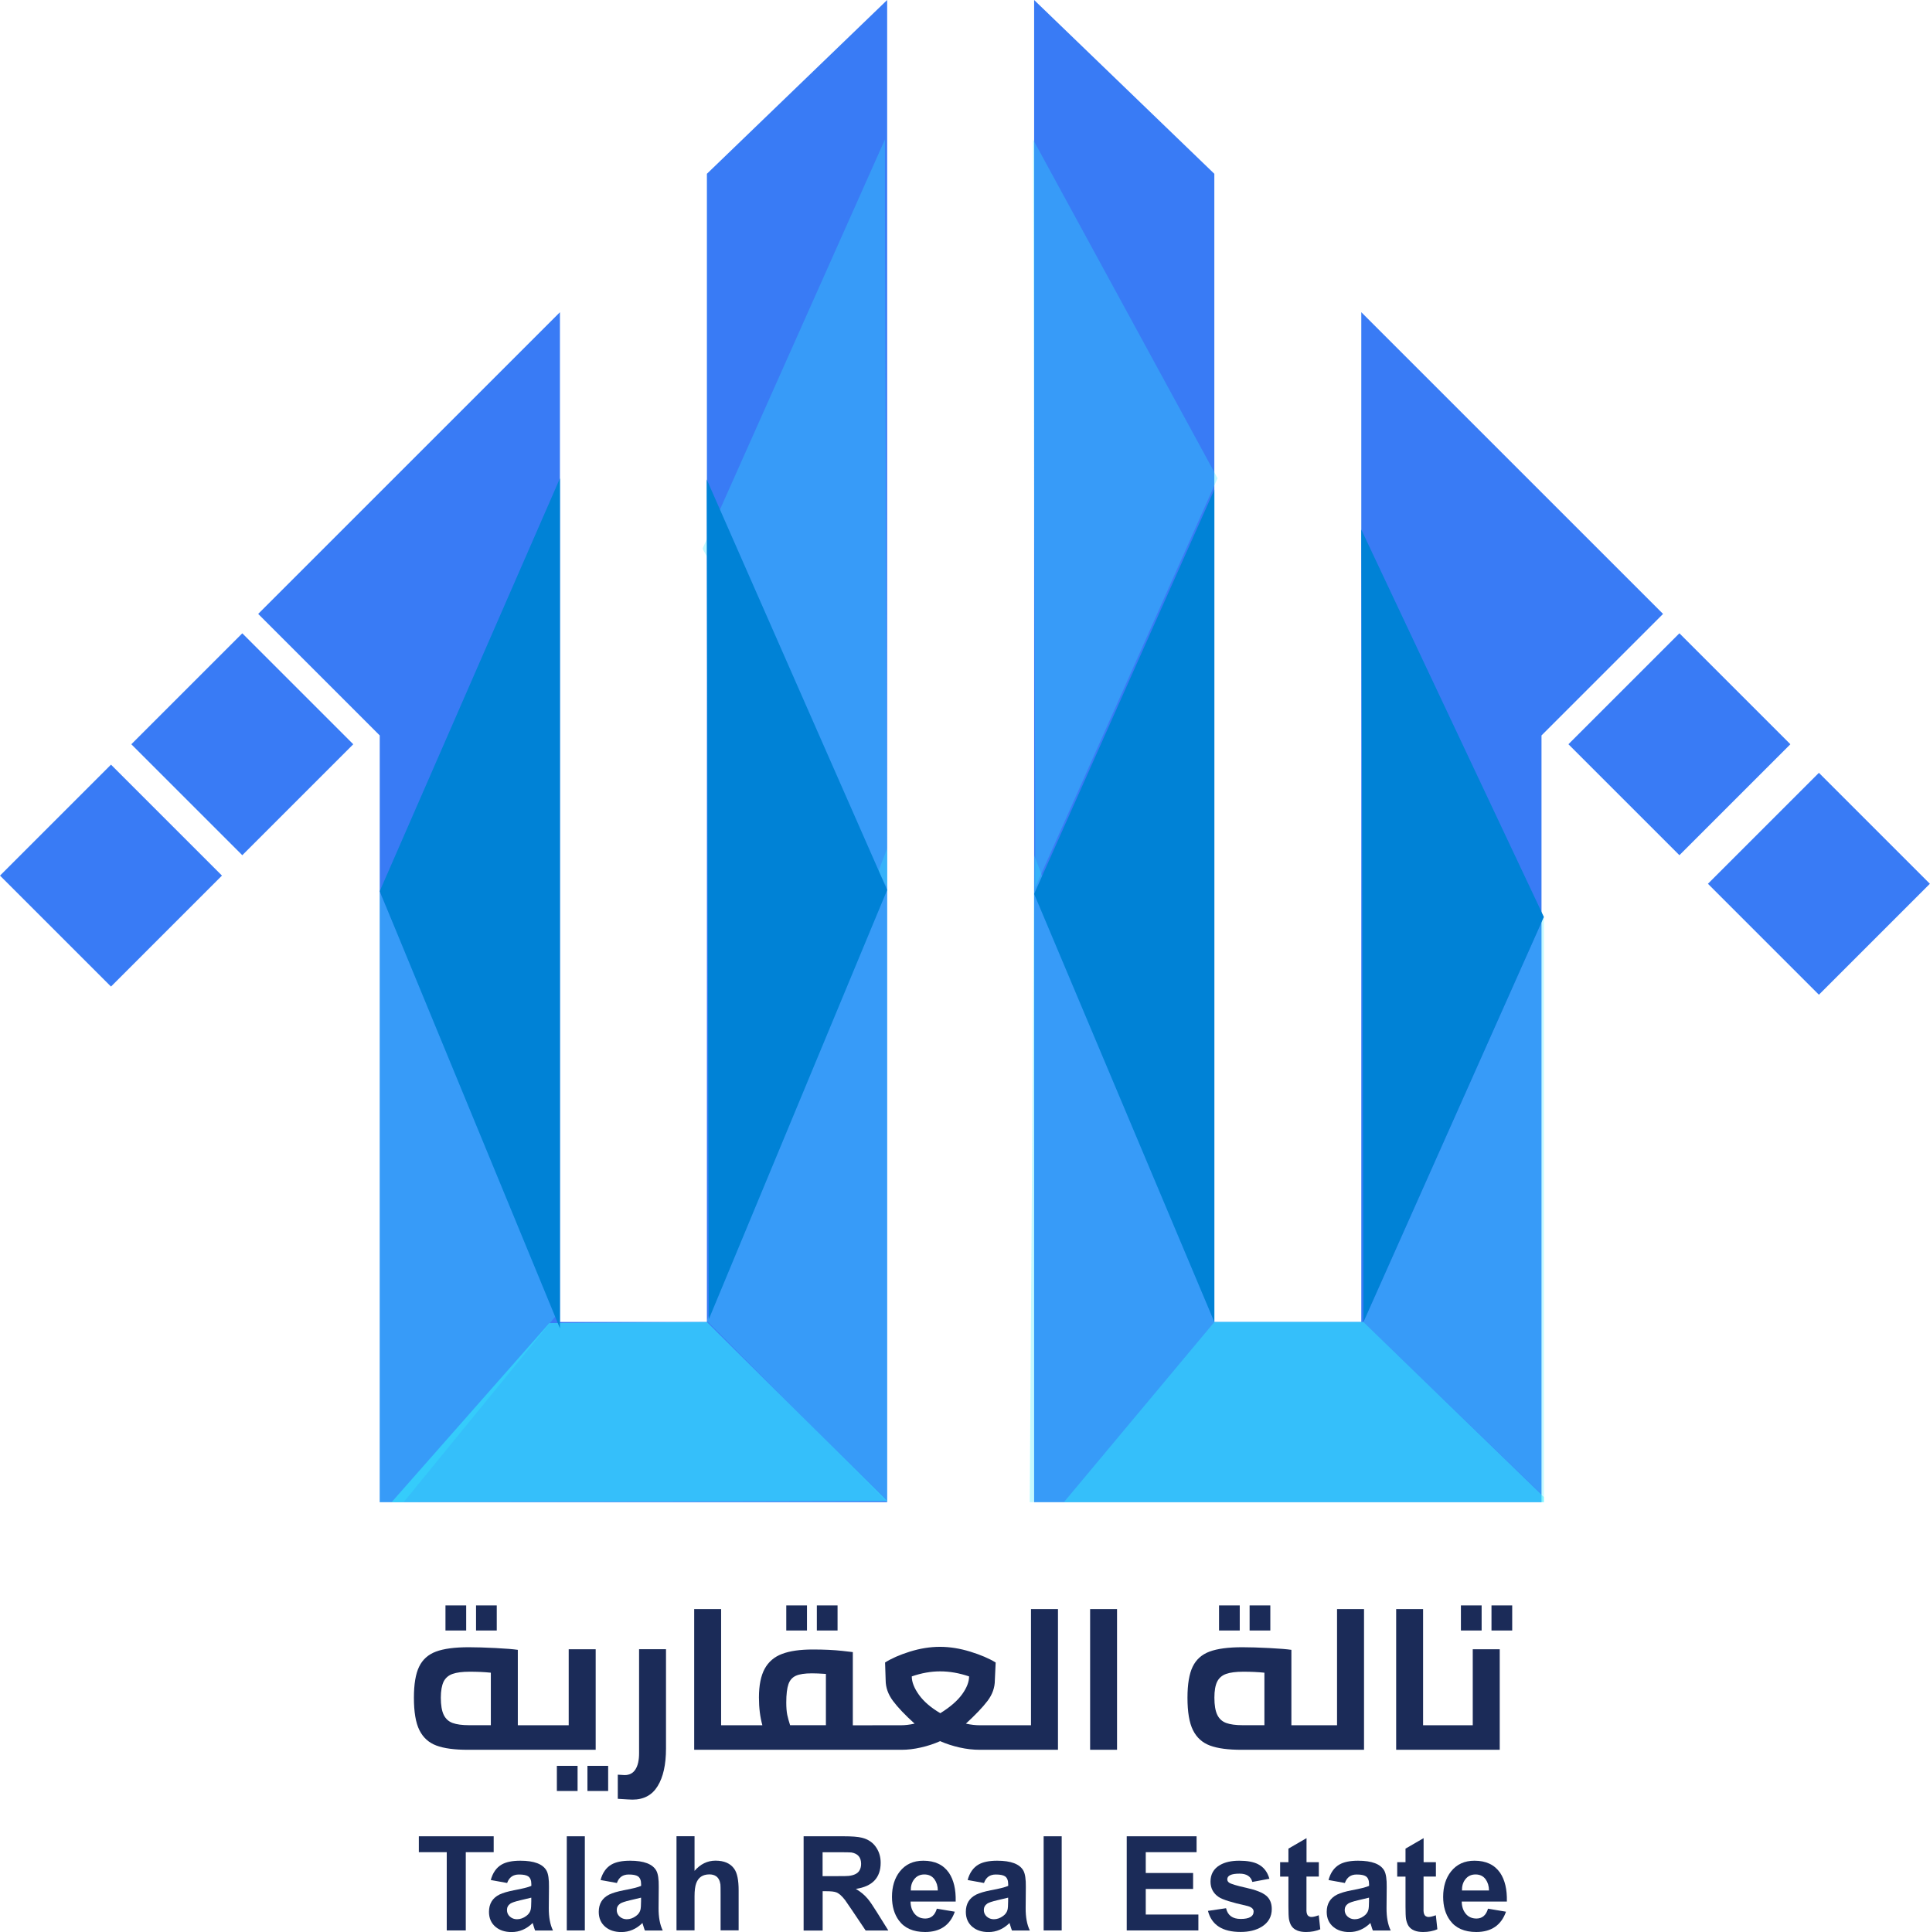
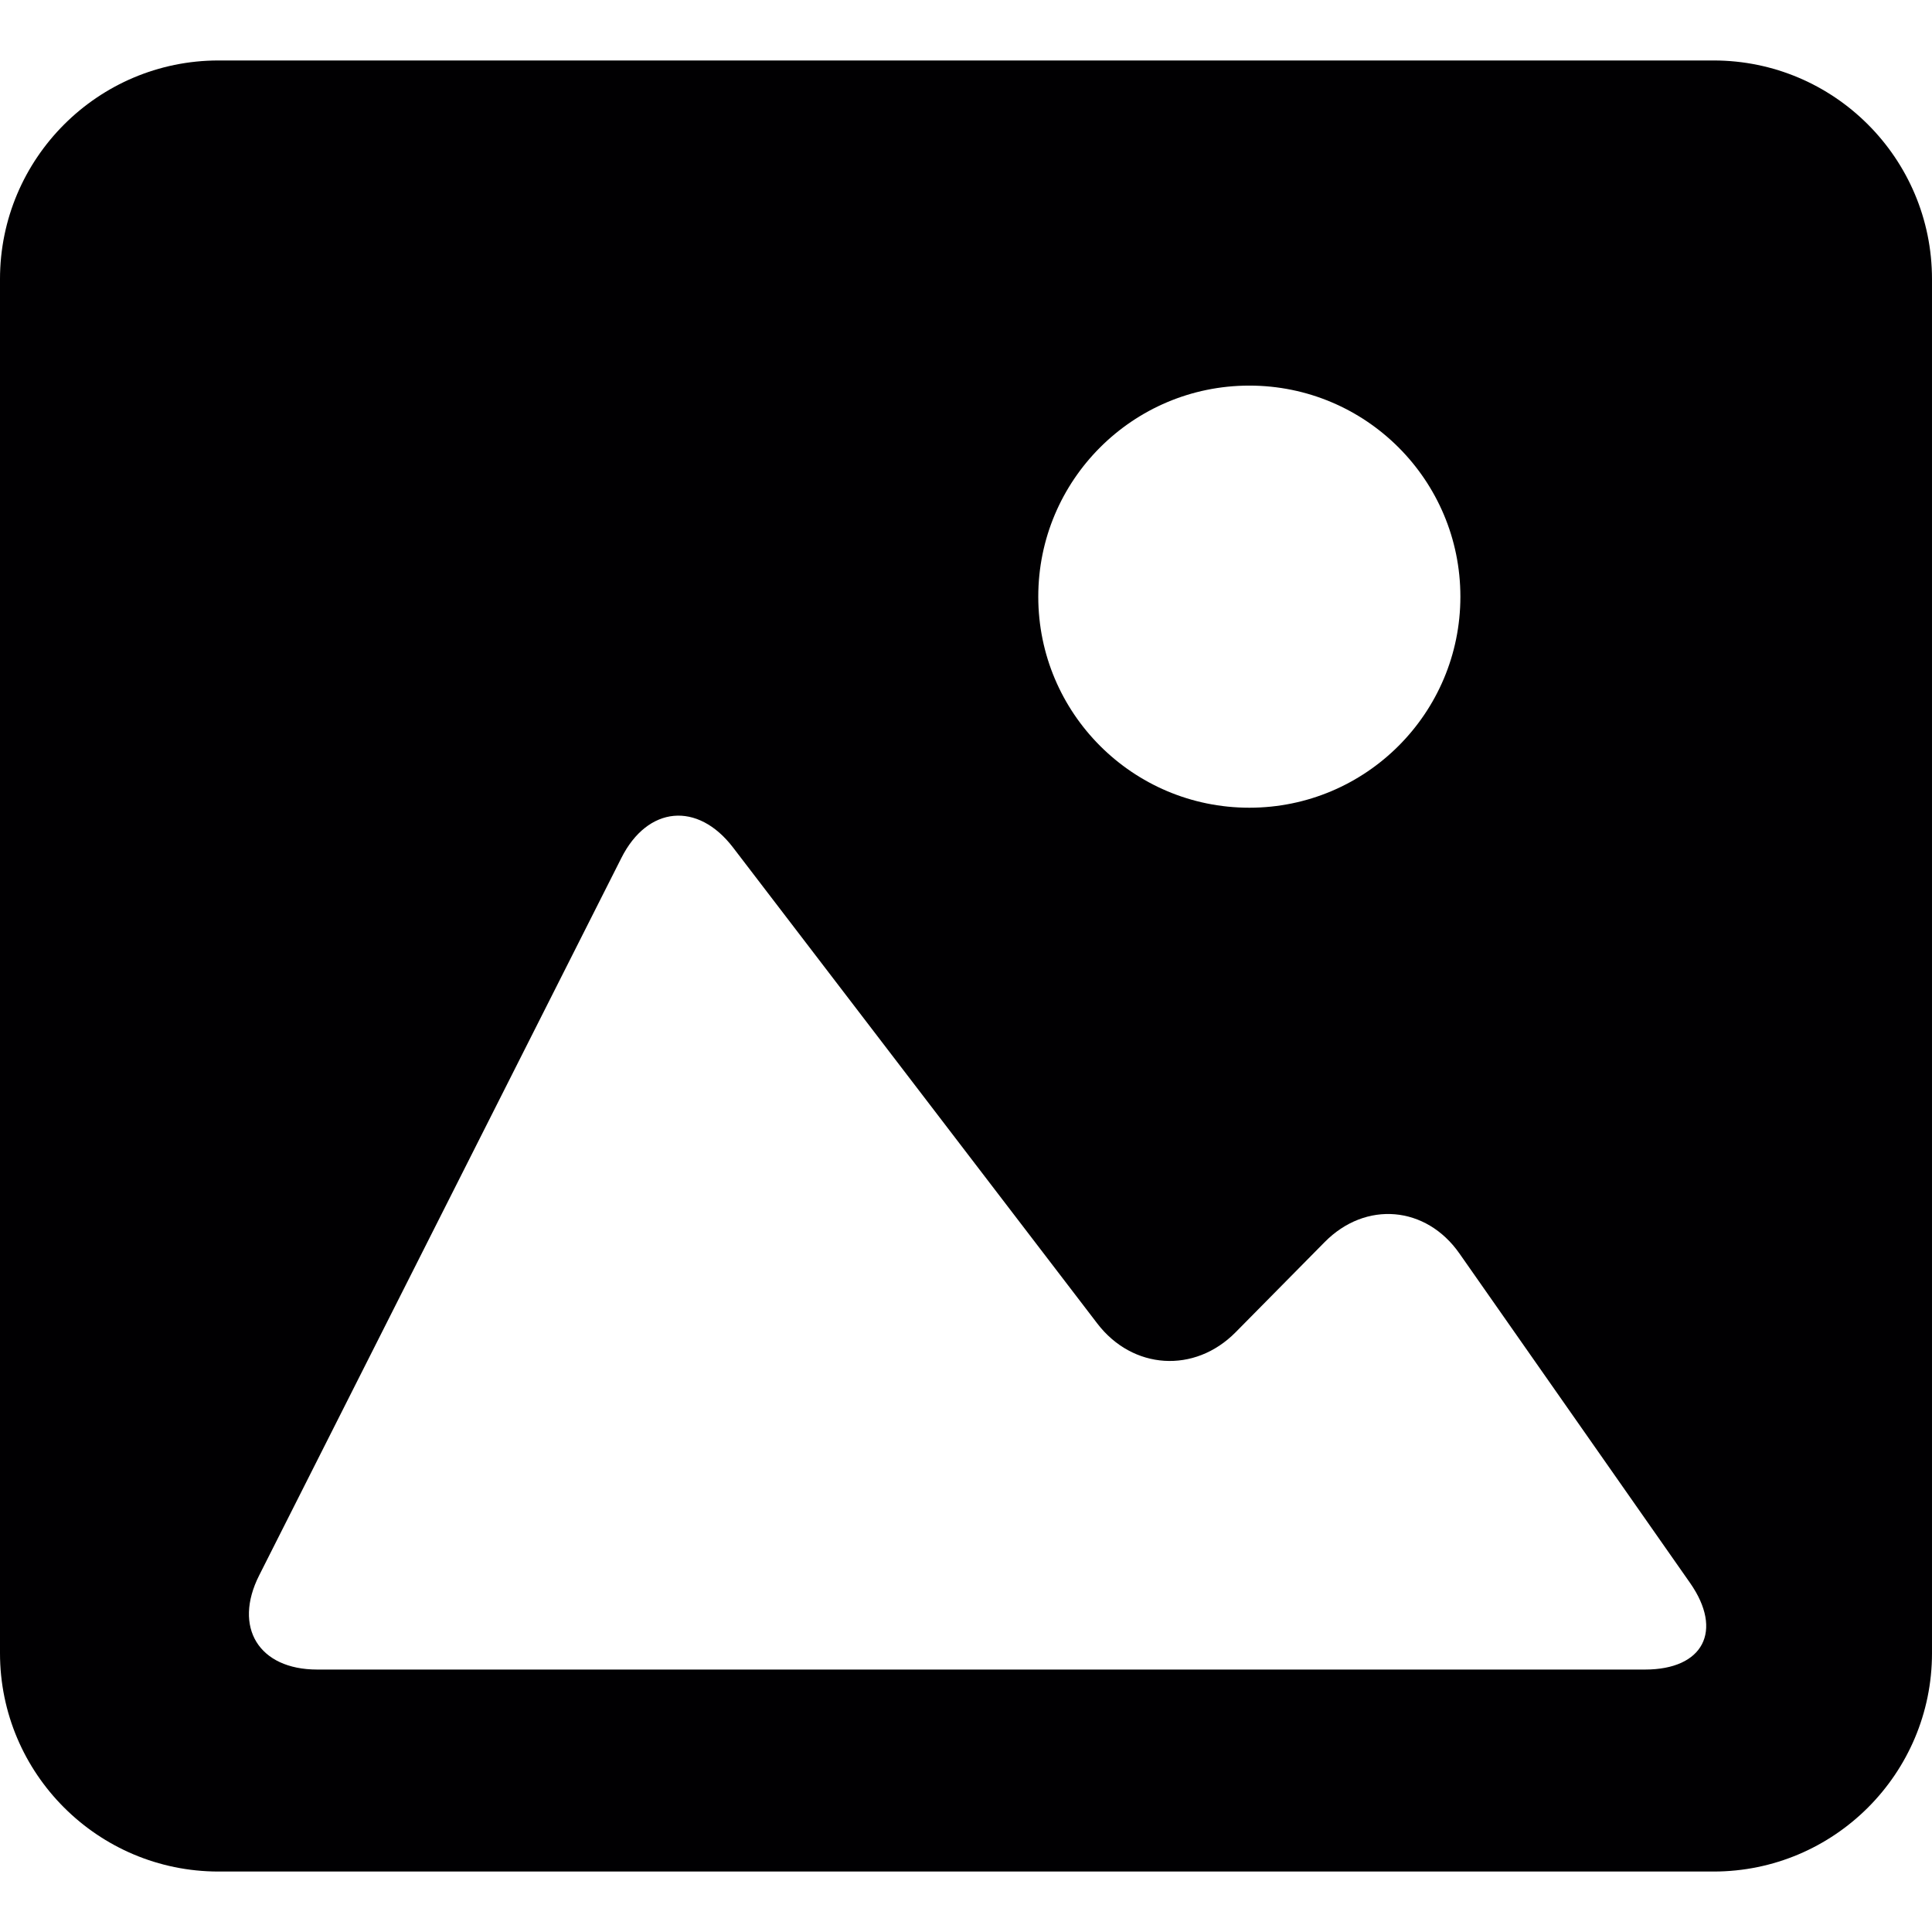
- <svg xmlns="http://www.w3.org/2000/svg" version="1.1" id="Layer_1" x="0px" y="0px" viewBox="0 0 332.64 333.05" style="enable-background:new 0 0 332.64 333.05;" xml:space="preserve">
-   <style type="text/css">
- 	.st0{fill:#1B2B58;}
- 	.st1{fill:#397BF5;}
- 	.st2{opacity:0.29;fill:#32ECFE;}
- 	.st3{fill:#0082D6;}
- 	.st4{opacity:0.6;fill:#32ECFE;}
- </style>
+ <svg xmlns="http://www.w3.org/2000/svg" version="1.1" id="Capa_1" x="0px" y="0px" viewBox="0 0 298.73 298.73" style="enable-background:new 0 0 298.73 298.73;" xml:space="preserve">
  <g>
-     <path class="st0" d="M92.86,297.41v4.23H80.63c-2.29,0-4.09-0.24-5.41-0.73c-1.32-0.49-2.29-1.37-2.93-2.65   c-0.64-1.28-0.95-3.15-0.95-5.6c0-2.33,0.3-4.12,0.9-5.35c0.6-1.24,1.57-2.1,2.91-2.6c1.34-0.5,3.22-0.75,5.65-0.75   c1.29,0,2.84,0.05,4.64,0.14c1.8,0.09,3.07,0.2,3.81,0.31v13H92.86z M75.98,292.66c0,1.29,0.17,2.28,0.5,2.96   c0.33,0.68,0.85,1.15,1.54,1.4c0.69,0.25,1.64,0.38,2.84,0.38h3.74v-9.05c-1.16-0.12-2.37-0.17-3.64-0.17   c-1.27,0-2.26,0.13-2.96,0.38c-0.71,0.25-1.22,0.7-1.54,1.33C76.15,290.54,75.98,291.46,75.98,292.66L75.98,292.66z M76.78,276.75   h3.57v4.33h-3.57V276.75z M82.05,276.75h3.57v4.33h-3.57V276.75z M102.67,284.31v17.33h-9.81v-4.23h5.16v-13.1H102.67z    M95.98,304.41h3.57v4.33h-3.57V304.41z M101.25,304.41h3.57v4.33h-3.57V304.41z M109.01,310.23c-0.3,0-1.14-0.05-2.53-0.14v-4.16   l1.18,0.07c0.83,0,1.46-0.33,1.87-0.99c0.42-0.66,0.62-1.59,0.62-2.79v-17.92h4.64v17.12c0,2.77-0.48,4.93-1.44,6.48   C112.4,309.46,110.95,310.23,109.01,310.23L109.01,310.23z M127.69,297.41v4.23h-8.04v-24.26h4.64v20.03H127.69z M150.36,297.41   v4.23h-22.67v-4.23h3.71c-0.39-1.41-0.59-3-0.59-4.78c0-2.1,0.33-3.75,0.99-4.96c0.66-1.2,1.66-2.06,3-2.56   c1.34-0.51,3.11-0.76,5.3-0.76c1.94,0,3.64,0.08,5.09,0.24l1.8,0.21v12.62H150.36z M135.52,276.75h3.57v4.33h-3.57V276.75z    M135.52,293.49c0,0.88,0.06,1.59,0.17,2.13c0.12,0.54,0.28,1.14,0.49,1.78h6.17v-8.84c-1.02-0.07-1.81-0.1-2.39-0.1   c-1.25,0-2.18,0.14-2.79,0.42c-0.61,0.28-1.04,0.76-1.28,1.46C135.65,291.03,135.52,292.08,135.52,293.49L135.52,293.49z    M140.79,276.75h3.57v4.33h-3.57V276.75z M173.44,297.41v4.23h-4.54c-1.16,0-2.33-0.13-3.52-0.4c-1.19-0.27-2.3-0.63-3.34-1.09   c-1.04,0.46-2.14,0.83-3.31,1.09c-1.17,0.27-2.28,0.4-3.34,0.4h-5.03v-4.23h4.92c0.72,0,1.5-0.09,2.36-0.28   c-1.64-1.48-2.88-2.78-3.73-3.92c-0.84-1.13-1.26-2.32-1.26-3.57l-0.1-3.05c1.09-0.69,2.51-1.32,4.26-1.87   c1.76-0.55,3.49-0.83,5.2-0.83c1.69,0,3.43,0.28,5.22,0.83c1.79,0.55,3.25,1.18,4.38,1.87l-0.14,3.05c0,1.27-0.42,2.46-1.26,3.57   c-0.84,1.11-2.09,2.41-3.73,3.92c0.85,0.19,1.65,0.28,2.39,0.28H173.44z M162.07,295.33c1.71-1.06,2.96-2.15,3.76-3.26   c0.8-1.11,1.2-2.14,1.2-3.08c-1.71-0.58-3.37-0.87-4.99-0.87c-1.59,0-3.22,0.29-4.89,0.87c0,0.97,0.42,2.03,1.25,3.19   C159.23,293.33,160.45,294.38,162.07,295.33L162.07,295.33z M182.35,277.38v24.26h-8.91v-4.23h4.26v-20.03H182.35z M187.89,277.38   h4.64v24.26h-4.64V277.38z M226.19,297.41v4.23h-12.23c-2.29,0-4.09-0.24-5.41-0.73c-1.32-0.49-2.29-1.37-2.93-2.65   c-0.64-1.28-0.95-3.15-0.95-5.6c0-2.33,0.3-4.12,0.9-5.35c0.6-1.24,1.57-2.1,2.91-2.6c1.34-0.5,3.22-0.75,5.65-0.75   c1.29,0,2.84,0.05,4.64,0.14c1.8,0.09,3.07,0.2,3.81,0.31v13H226.19z M209.31,292.66c0,1.29,0.17,2.28,0.5,2.96   c0.33,0.68,0.85,1.15,1.54,1.4c0.69,0.25,1.64,0.38,2.84,0.38h3.74v-9.05c-1.16-0.12-2.37-0.17-3.64-0.17   c-1.27,0-2.26,0.13-2.96,0.38c-0.71,0.25-1.22,0.7-1.54,1.33C209.47,290.54,209.31,291.46,209.31,292.66L209.31,292.66z    M210.11,276.75h3.57v4.33h-3.57V276.75z M215.38,276.75h3.57v4.33h-3.57V276.75z M235.1,277.38v24.26h-8.91v-4.23h4.26v-20.03   H235.1z M248.68,297.41v4.23h-8.04v-24.26h4.64v20.03H248.68z M258.49,284.31v17.33h-9.81v-4.23h5.16v-13.1H258.49z M251.8,276.75   h3.57v4.33h-3.57V276.75z M257.07,276.75h3.57v4.33h-3.57V276.75z" />
-     <g>
-       <path class="st0" d="M77,332.78v-13.49h-4.81v-2.74h12.9v2.74h-4.81v13.49H77z" />
-       <path class="st0" d="M87.41,324.6l-2.82-0.51c0.34-1.25,0.96-2.13,1.86-2.66c0.77-0.45,1.85-0.67,3.23-0.67    c2.39,0,3.9,0.58,4.53,1.73c0.29,0.54,0.43,1.47,0.41,2.8l-0.03,3.63c-0.01,1.57,0.23,2.86,0.72,3.87h-3.08    c-0.09-0.22-0.19-0.53-0.31-0.93c-0.05-0.19-0.09-0.31-0.11-0.36c-1.06,1.04-2.27,1.56-3.63,1.56c-1.12,0-2.04-0.29-2.75-0.88    c-0.77-0.64-1.15-1.51-1.15-2.6c0-1.39,0.6-2.39,1.81-2.99c0.58-0.28,1.41-0.52,2.47-0.73c1.47-0.27,2.48-0.52,3.02-0.76v-0.3    c0-0.66-0.19-1.12-0.57-1.36c-0.31-0.2-0.82-0.3-1.54-0.3C88.44,323.13,87.76,323.62,87.41,324.6z M91.57,327.13    c-0.13,0.04-0.76,0.19-1.89,0.45c-0.89,0.21-1.45,0.4-1.7,0.57c-0.4,0.28-0.6,0.64-0.6,1.1c0,0.47,0.17,0.85,0.51,1.15    c0.34,0.3,0.75,0.45,1.21,0.45c0.57,0,1.1-0.19,1.6-0.56c0.38-0.27,0.63-0.61,0.75-1.02c0.08-0.28,0.12-0.78,0.12-1.52V327.13z" />
-       <path class="st0" d="M97.69,332.78v-16.23h3.11v16.23H97.69z" />
-       <path class="st0" d="M106.33,324.6l-2.82-0.51c0.34-1.25,0.96-2.13,1.86-2.66c0.77-0.45,1.85-0.67,3.23-0.67    c2.39,0,3.9,0.58,4.53,1.73c0.29,0.54,0.43,1.47,0.41,2.8l-0.03,3.63c-0.01,1.57,0.23,2.86,0.72,3.87h-3.08    c-0.09-0.22-0.19-0.53-0.31-0.93c-0.05-0.19-0.09-0.31-0.11-0.36c-1.06,1.04-2.27,1.56-3.63,1.56c-1.12,0-2.04-0.29-2.75-0.88    c-0.77-0.64-1.15-1.51-1.15-2.6c0-1.39,0.6-2.39,1.81-2.99c0.58-0.28,1.4-0.52,2.47-0.73c1.47-0.27,2.48-0.52,3.02-0.76v-0.3    c0-0.66-0.19-1.12-0.57-1.36c-0.31-0.2-0.82-0.3-1.54-0.3C107.35,323.13,106.67,323.62,106.33,324.6z M110.49,327.13    c-0.13,0.04-0.76,0.19-1.89,0.45c-0.89,0.21-1.45,0.4-1.7,0.57c-0.4,0.28-0.6,0.64-0.6,1.1c0,0.47,0.17,0.85,0.51,1.15    c0.34,0.3,0.75,0.45,1.21,0.45c0.57,0,1.1-0.19,1.6-0.56c0.38-0.27,0.63-0.61,0.75-1.02c0.08-0.28,0.12-0.78,0.12-1.52V327.13z" />
-       <path class="st0" d="M119.71,316.55v5.96c1.01-1.17,2.22-1.76,3.61-1.76c1.49,0,2.57,0.47,3.23,1.41    c0.51,0.72,0.76,1.95,0.76,3.71v6.9h-3.11v-6.22c0-0.95-0.01-1.51-0.03-1.7c-0.1-0.69-0.36-1.16-0.77-1.43    c-0.3-0.2-0.67-0.3-1.13-0.3c-1.14,0-1.9,0.51-2.27,1.52c-0.19,0.51-0.29,1.25-0.29,2.24v5.89h-3.11v-16.23H119.71z" />
-       <path class="st0" d="M138.51,332.78v-16.23h6.9c1.44,0,2.49,0.08,3.15,0.25c1.12,0.28,1.95,0.86,2.51,1.75    c0.48,0.75,0.72,1.6,0.72,2.56c0,2.59-1.43,4.09-4.28,4.51c0.81,0.47,1.51,1.05,2.08,1.74c0.34,0.41,0.86,1.16,1.54,2.26    l1.98,3.17h-3.91l-2.37-3.53c-0.72-1.06-1.11-1.63-1.18-1.72c-0.56-0.73-1.08-1.18-1.55-1.34c-0.34-0.12-0.89-0.18-1.65-0.18    h-0.66v6.78H138.51z M141.78,323.42h2.42c1.21,0,1.9-0.01,2.08-0.04c0.88-0.1,1.48-0.38,1.8-0.85c0.22-0.33,0.34-0.73,0.34-1.22    c0-1.13-0.56-1.78-1.68-1.97c-0.24-0.03-1.04-0.04-2.41-0.04h-2.55V323.42z" />
-       <path class="st0" d="M161.47,329.03l3.1,0.52c-0.82,2.33-2.53,3.5-5.12,3.5c-2.05,0-3.56-0.67-4.53-2    c-0.78-1.07-1.18-2.42-1.18-4.06c0-1.77,0.45-3.23,1.35-4.37c0.98-1.24,2.33-1.86,4.05-1.86c1.99,0,3.46,0.7,4.42,2.09    c0.82,1.22,1.21,2.86,1.16,4.95h-7.78c0.01,0.83,0.23,1.51,0.65,2.05c0.46,0.59,1.1,0.88,1.9,0.88    C160.48,330.72,161.14,330.16,161.47,329.03z M161.64,325.89c-0.01-0.77-0.21-1.41-0.57-1.91c-0.41-0.57-0.99-0.85-1.75-0.85    c-0.75,0-1.33,0.28-1.76,0.84c-0.4,0.51-0.59,1.15-0.58,1.92H161.64z" />
-       <path class="st0" d="M169.6,324.6l-2.82-0.51c0.34-1.25,0.96-2.13,1.86-2.66c0.77-0.45,1.85-0.67,3.23-0.67    c2.39,0,3.9,0.58,4.53,1.73c0.29,0.54,0.43,1.47,0.41,2.8l-0.03,3.63c-0.01,1.57,0.23,2.86,0.72,3.87h-3.08    c-0.09-0.22-0.19-0.53-0.31-0.93c-0.05-0.19-0.09-0.31-0.11-0.36c-1.06,1.04-2.27,1.56-3.63,1.56c-1.12,0-2.04-0.29-2.75-0.88    c-0.77-0.64-1.15-1.51-1.15-2.6c0-1.39,0.6-2.39,1.81-2.99c0.58-0.28,1.4-0.52,2.47-0.73c1.47-0.27,2.48-0.52,3.02-0.76v-0.3    c0-0.66-0.19-1.12-0.57-1.36c-0.31-0.2-0.82-0.3-1.54-0.3C170.62,323.13,169.94,323.62,169.6,324.6z M173.76,327.13    c-0.13,0.04-0.76,0.19-1.89,0.45c-0.89,0.21-1.45,0.4-1.7,0.57c-0.4,0.28-0.6,0.64-0.6,1.1c0,0.47,0.17,0.85,0.51,1.15    c0.34,0.3,0.75,0.45,1.21,0.45c0.57,0,1.1-0.19,1.6-0.56c0.38-0.27,0.63-0.61,0.75-1.02c0.08-0.28,0.12-0.78,0.12-1.52V327.13z" />
-       <path class="st0" d="M179.88,332.78v-16.23h3.11v16.23H179.88z" />
-       <path class="st0" d="M194.2,332.78v-16.23h12.04v2.74h-8.76v3.59h8.16v2.75h-8.16v4.41h9.07v2.74H194.2z" />
-       <path class="st0" d="M208.2,329.41l3.12-0.46c0.28,1.23,1.12,1.85,2.52,1.85c1.48,0,2.23-0.43,2.23-1.29    c0-0.48-0.42-0.81-1.25-0.99c-2.53-0.56-4.12-1.06-4.78-1.51c-0.93-0.63-1.4-1.52-1.4-2.65c0-1.26,0.54-2.21,1.61-2.84    c0.86-0.51,1.98-0.76,3.34-0.76c1.38,0,2.46,0.2,3.23,0.59c0.97,0.49,1.63,1.32,1.97,2.52l-2.94,0.55    c-0.25-0.95-0.99-1.43-2.21-1.43c-1.41,0-2.11,0.33-2.11,0.98c0,0.22,0.1,0.42,0.31,0.57c0.31,0.22,1.31,0.53,2.99,0.9    c1.63,0.36,2.77,0.81,3.41,1.35c0.64,0.54,0.96,1.31,0.96,2.3c0,1.33-0.59,2.36-1.76,3.07c-0.97,0.59-2.17,0.88-3.59,0.88    C210.7,333.05,208.83,331.84,208.2,329.41z" />
-       <path class="st0" d="M227.31,321.01v2.48h-2.13v4.74c0,0.92,0,1.28-0.01,1.1c0.02,0.5,0.14,0.82,0.35,0.97    c0.15,0.1,0.32,0.16,0.53,0.16c0.29,0,0.71-0.1,1.25-0.3l0.26,2.42c-0.72,0.31-1.54,0.47-2.46,0.47c-1.19,0-2.02-0.34-2.49-1.02    c-0.2-0.29-0.35-0.69-0.45-1.21c-0.06-0.4-0.09-1.13-0.09-2.19v-5.13h-1.43v-2.48h1.43v-2.34l3.12-1.81v4.15H227.31z" />
-       <path class="st0" d="M231.8,324.6l-2.82-0.51c0.34-1.25,0.96-2.13,1.86-2.66c0.77-0.45,1.85-0.67,3.23-0.67    c2.39,0,3.9,0.58,4.53,1.73c0.29,0.54,0.43,1.47,0.41,2.8l-0.03,3.63c-0.01,1.57,0.23,2.86,0.72,3.87h-3.08    c-0.09-0.22-0.19-0.53-0.31-0.93c-0.05-0.19-0.09-0.31-0.11-0.36c-1.06,1.04-2.27,1.56-3.63,1.56c-1.12,0-2.04-0.29-2.75-0.88    c-0.77-0.64-1.15-1.51-1.15-2.6c0-1.39,0.6-2.39,1.81-2.99c0.58-0.28,1.4-0.52,2.47-0.73c1.47-0.27,2.48-0.52,3.02-0.76v-0.3    c0-0.66-0.19-1.12-0.57-1.36c-0.31-0.2-0.82-0.3-1.54-0.3C232.83,323.13,232.15,323.62,231.8,324.6z M235.96,327.13    c-0.13,0.04-0.76,0.19-1.89,0.45c-0.89,0.21-1.45,0.4-1.7,0.57c-0.4,0.28-0.6,0.64-0.6,1.1c0,0.47,0.17,0.85,0.51,1.15    c0.34,0.3,0.75,0.45,1.21,0.45c0.57,0,1.1-0.19,1.6-0.56c0.38-0.27,0.63-0.61,0.75-1.02c0.08-0.28,0.12-0.78,0.12-1.52V327.13z" />
-       <path class="st0" d="M247.49,321.01v2.48h-2.13v4.74c0,0.92,0,1.28-0.01,1.1c0.02,0.5,0.14,0.82,0.35,0.97    c0.15,0.1,0.32,0.16,0.53,0.16c0.29,0,0.71-0.1,1.25-0.3l0.26,2.42c-0.72,0.31-1.54,0.47-2.46,0.47c-1.19,0-2.02-0.34-2.49-1.02    c-0.2-0.29-0.35-0.69-0.45-1.21c-0.06-0.4-0.09-1.13-0.09-2.19v-5.13h-1.43v-2.48h1.43v-2.34l3.12-1.81v4.15H247.49z" />
-       <path class="st0" d="M256.47,329.03l3.1,0.52c-0.82,2.33-2.53,3.5-5.12,3.5c-2.05,0-3.56-0.67-4.53-2    c-0.78-1.07-1.18-2.42-1.18-4.06c0-1.77,0.45-3.23,1.35-4.37c0.98-1.24,2.33-1.86,4.05-1.86c1.99,0,3.46,0.7,4.42,2.09    c0.82,1.22,1.21,2.86,1.16,4.95h-7.78c0.01,0.83,0.23,1.51,0.65,2.05c0.46,0.59,1.1,0.88,1.9,0.88    C255.48,330.72,256.14,330.16,256.47,329.03z M256.64,325.89c-0.01-0.77-0.21-1.41-0.57-1.91c-0.41-0.57-0.99-0.85-1.75-0.85    c-0.75,0-1.33,0.28-1.76,0.84c-0.4,0.51-0.59,1.15-0.58,1.92H256.64z" />
-     </g>
-     <g>
-       <g>
-         <g>
-           <polyline class="st1" points="209.3,29.96 209.3,227.89 234.63,227.89 234.63,53.82 286.64,105.83 265.69,126.78 265.69,258.95       178.24,258.95 178.24,0     " />
-           <polyline class="st1" points="121.84,29.96 121.84,227.89 96.51,227.89 96.51,53.82 44.5,105.83 65.45,126.78 65.45,258.95       152.91,258.95 152.91,0     " />
-           <g>
-             <rect x="275.94" y="114.77" transform="matrix(0.7071 -0.7071 0.7071 0.7071 -5.9399 242.2603)" class="st1" width="27.05" height="27.05" />
-           </g>
-           <g>
-             <rect x="299.98" y="138.82" transform="matrix(0.7071 -0.7071 0.7071 0.7071 -15.9004 266.3069)" class="st1" width="27.05" height="27.05" />
-           </g>
-           <g>
-             <rect x="28.24" y="114.77" transform="matrix(0.7071 -0.7071 0.7071 0.7071 -78.4875 67.1149)" class="st1" width="27.05" height="27.05" />
-           </g>
-           <g>
-             <rect x="5.6" y="137.42" transform="matrix(0.7071 -0.7071 0.7071 0.7071 -101.1271 57.7327)" class="st1" width="27.05" height="27.05" />
-           </g>
-         </g>
-       </g>
-       <polygon class="st2" points="266.1,257.97 235,227.89 266.1,158.07   " />
-       <polygon class="st2" points="209.3,227.89 178.24,147.43 177.48,258.95 183.36,258.95   " />
-       <polygon class="st3" points="209.3,84.41 178.24,154.1 209.3,227.89   " />
-       <polygon class="st2" points="152.91,152.98 152.53,36.55 152.53,24.04 121.09,94.58   " />
-       <polygon class="st2" points="178.05,24.04 178.43,140.47 178.43,152.98 209.86,82.44   " />
-       <polygon class="st2" points="152.91,258.95 121.84,227.7 152.91,146.24   " />
-       <polygon class="st4" points="67.5,258.95 94.69,228.08 121.84,227.89 152.91,258.76   " />
-       <polygon class="st2" points="65.45,153.76 65.45,258.95 69.57,258.95 96.51,225.96   " />
-       <polygon class="st3" points="235,227.89 234.63,91.29 266.1,158.07   " />
-       <polygon class="st3" points="96.51,82.46 65.45,153.63 96.51,228.98   " />
-       <polygon class="st3" points="122.17,227.42 121.81,82.65 152.91,153.42   " />
-       <polygon class="st4" points="266.1,258.95 183.36,258.95 209.3,227.89 235,227.89 266.1,258.04   " />
-     </g>
+     <path style="fill:#010002;" d="M264.959,9.35H33.787C15.153,9.35,0,24.498,0,43.154v212.461c0,18.634,15.153,33.766,33.787,33.766   h231.171c18.634,0,33.771-15.132,33.771-33.766V43.154C298.73,24.498,283.593,9.35,264.959,9.35z M193.174,59.623   c18.02,0,32.634,14.615,32.634,32.634s-14.615,32.634-32.634,32.634c-18.025,0-32.634-14.615-32.634-32.634   S175.149,59.623,193.174,59.623z M254.363,258.149H149.362H49.039c-9.013,0-13.027-6.521-8.964-14.566l56.006-110.93   c4.058-8.044,11.792-8.762,17.269-1.605l56.316,73.596c5.477,7.158,15.05,7.767,21.386,1.354l13.777-13.951   c6.331-6.413,15.659-5.619,20.826,1.762l35.675,50.959C266.487,252.16,263.376,258.149,254.363,258.149z" />
  </g>
+   <g>
+ </g>
+   <g>
+ </g>
+   <g>
+ </g>
+   <g>
+ </g>
+   <g>
+ </g>
+   <g>
+ </g>
+   <g>
+ </g>
+   <g>
+ </g>
+   <g>
+ </g>
+   <g>
+ </g>
+   <g>
+ </g>
+   <g>
+ </g>
+   <g>
+ </g>
+   <g>
+ </g>
+   <g>
+ </g>
</svg>
